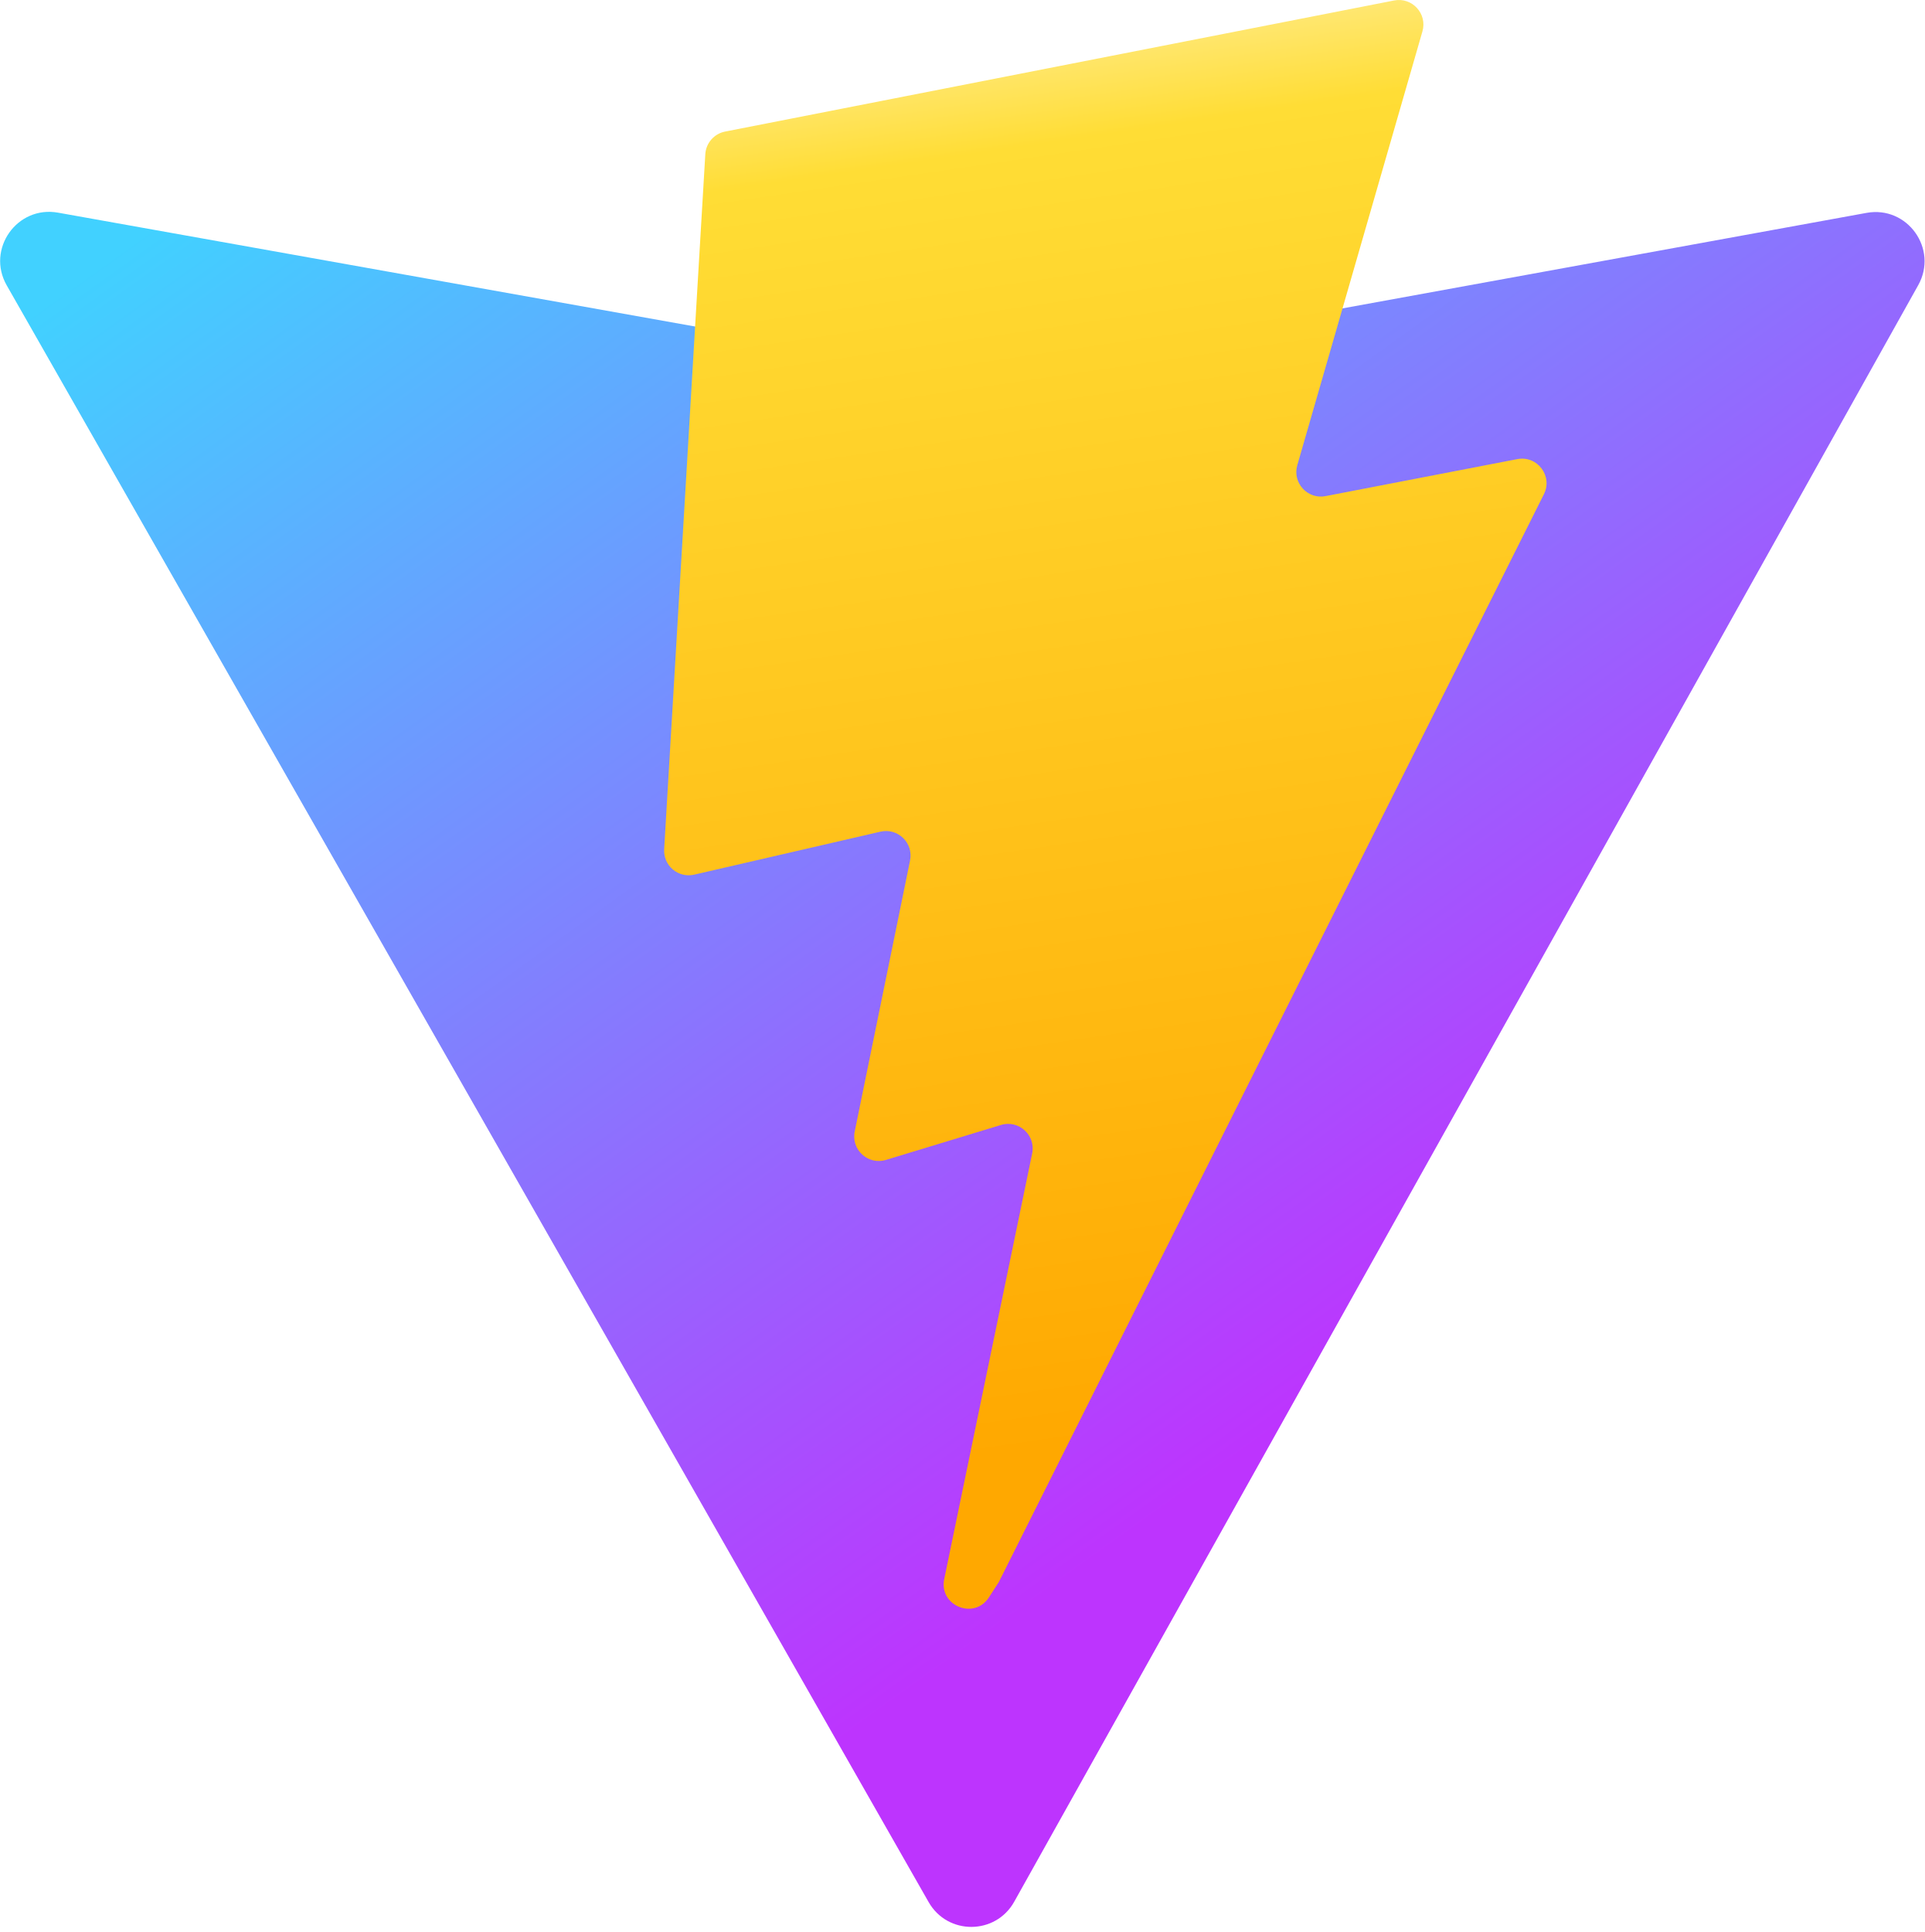
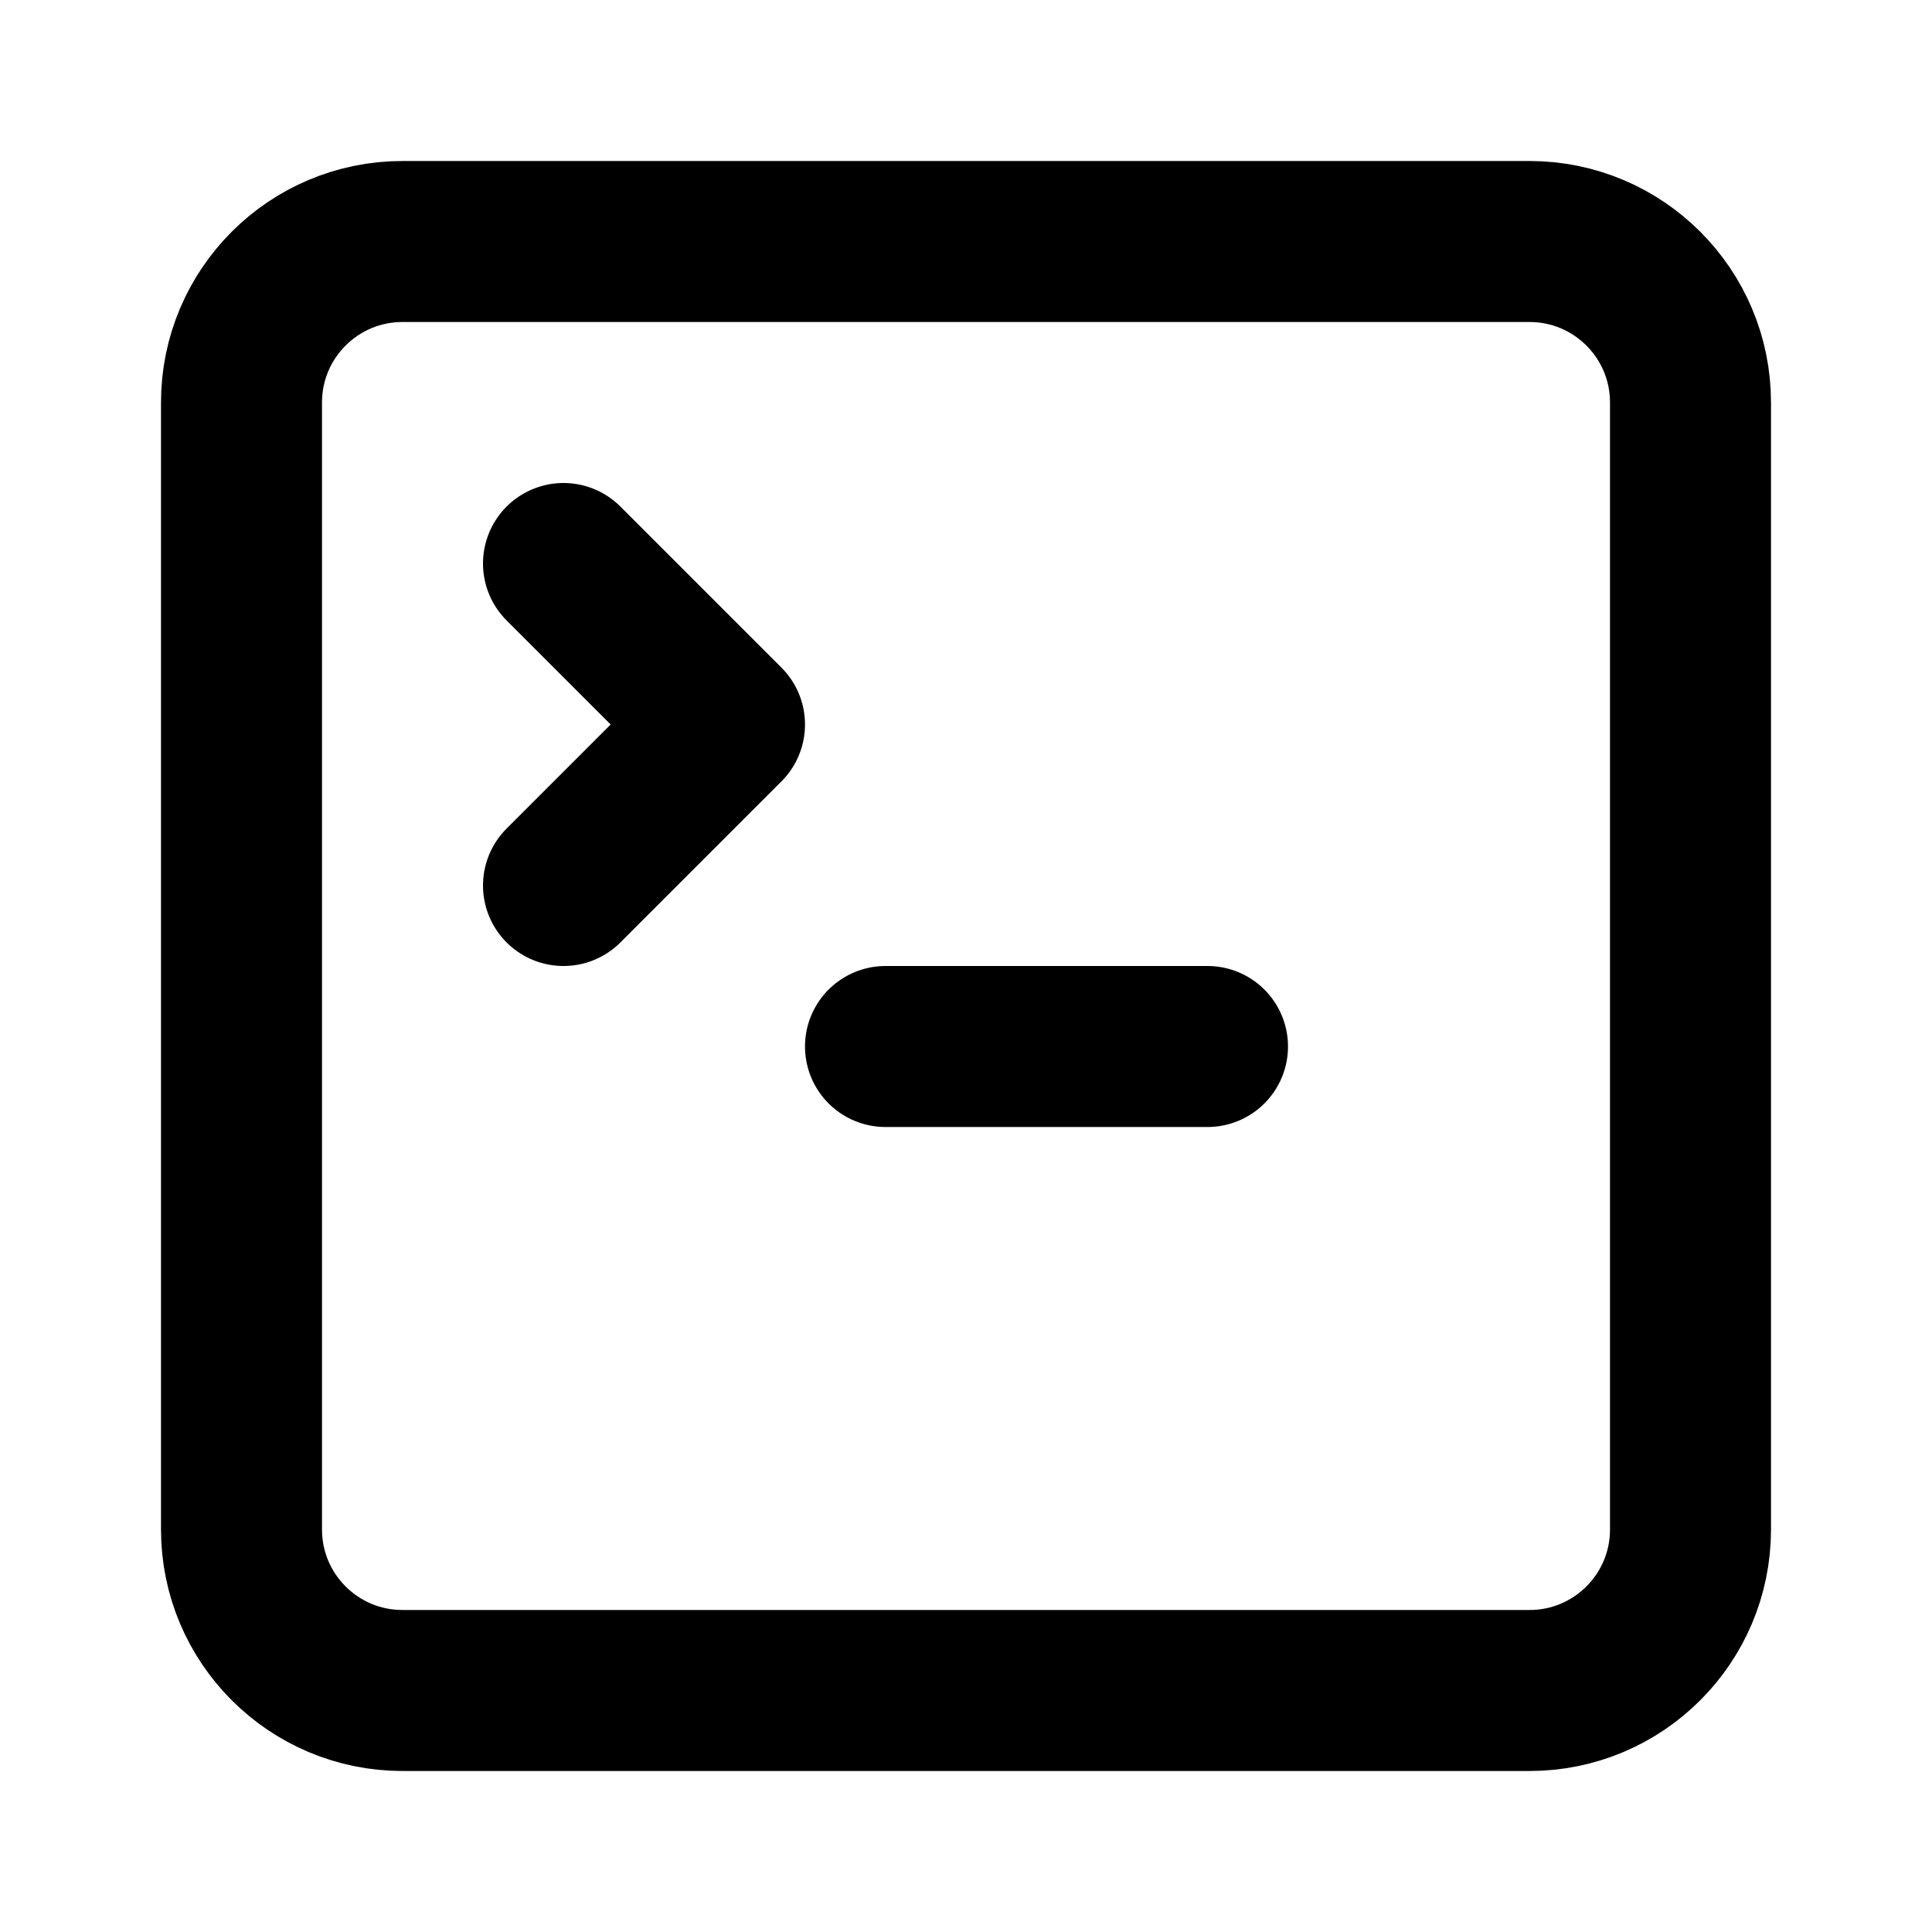
- <svg xmlns="http://www.w3.org/2000/svg" aria-hidden="true" role="img" class="iconify iconify--logos" width="31.88" height="32" preserveAspectRatio="xMidYMid meet" viewBox="0 0 256 257">
-   <defs>
-     <linearGradient id="IconifyId1813088fe1fbc01fb466" x1="-.828%" x2="57.636%" y1="7.652%" y2="78.411%">
-       <stop offset="0%" stop-color="#41D1FF" />
-       <stop offset="100%" stop-color="#BD34FE" />
-     </linearGradient>
-     <linearGradient id="IconifyId1813088fe1fbc01fb467" x1="43.376%" x2="50.316%" y1="2.242%" y2="89.03%">
-       <stop offset="0%" stop-color="#FFEA83" />
-       <stop offset="8.333%" stop-color="#FFDD35" />
-       <stop offset="100%" stop-color="#FFA800" />
-     </linearGradient>
-   </defs>
-   <path fill="url(#IconifyId1813088fe1fbc01fb466)" d="M255.153 37.938L134.897 252.976c-2.483 4.44-8.862 4.466-11.382.048L.875 37.958c-2.746-4.814 1.371-10.646 6.827-9.67l120.385 21.517a6.537 6.537 0 0 0 2.322-.004l117.867-21.483c5.438-.991 9.574 4.796 6.877 9.62Z" />
-   <path fill="url(#IconifyId1813088fe1fbc01fb467)" d="M185.432.063L96.44 17.501a3.268 3.268 0 0 0-2.634 3.014l-5.474 92.456a3.268 3.268 0 0 0 3.997 3.378l24.777-5.718c2.318-.535 4.413 1.507 3.936 3.838l-7.361 36.047c-.495 2.426 1.782 4.5 4.151 3.78l15.304-4.649c2.372-.72 4.652 1.36 4.15 3.788l-11.698 56.621c-.732 3.542 3.979 5.473 5.943 2.437l1.313-2.028l72.516-144.72c1.215-2.423-.88-5.186-3.54-4.672l-25.505 4.922c-2.396.462-4.435-1.77-3.759-4.114l16.646-57.705c.677-2.35-1.37-4.583-3.769-4.113Z" />
+ <svg xmlns="http://www.w3.org/2000/svg" width="24" height="24" viewBox="0 0 24 24" fill="none" stroke="currentColor" stroke-width="2" stroke-linecap="round" stroke-linejoin="round" class="lucide lucide-square-terminal">
+   <path d="m7 11 2-2-2-2" />
+   <path d="M11 13h4" />
+   <rect width="18" height="18" x="3" y="3" rx="2" ry="2" />
</svg>
